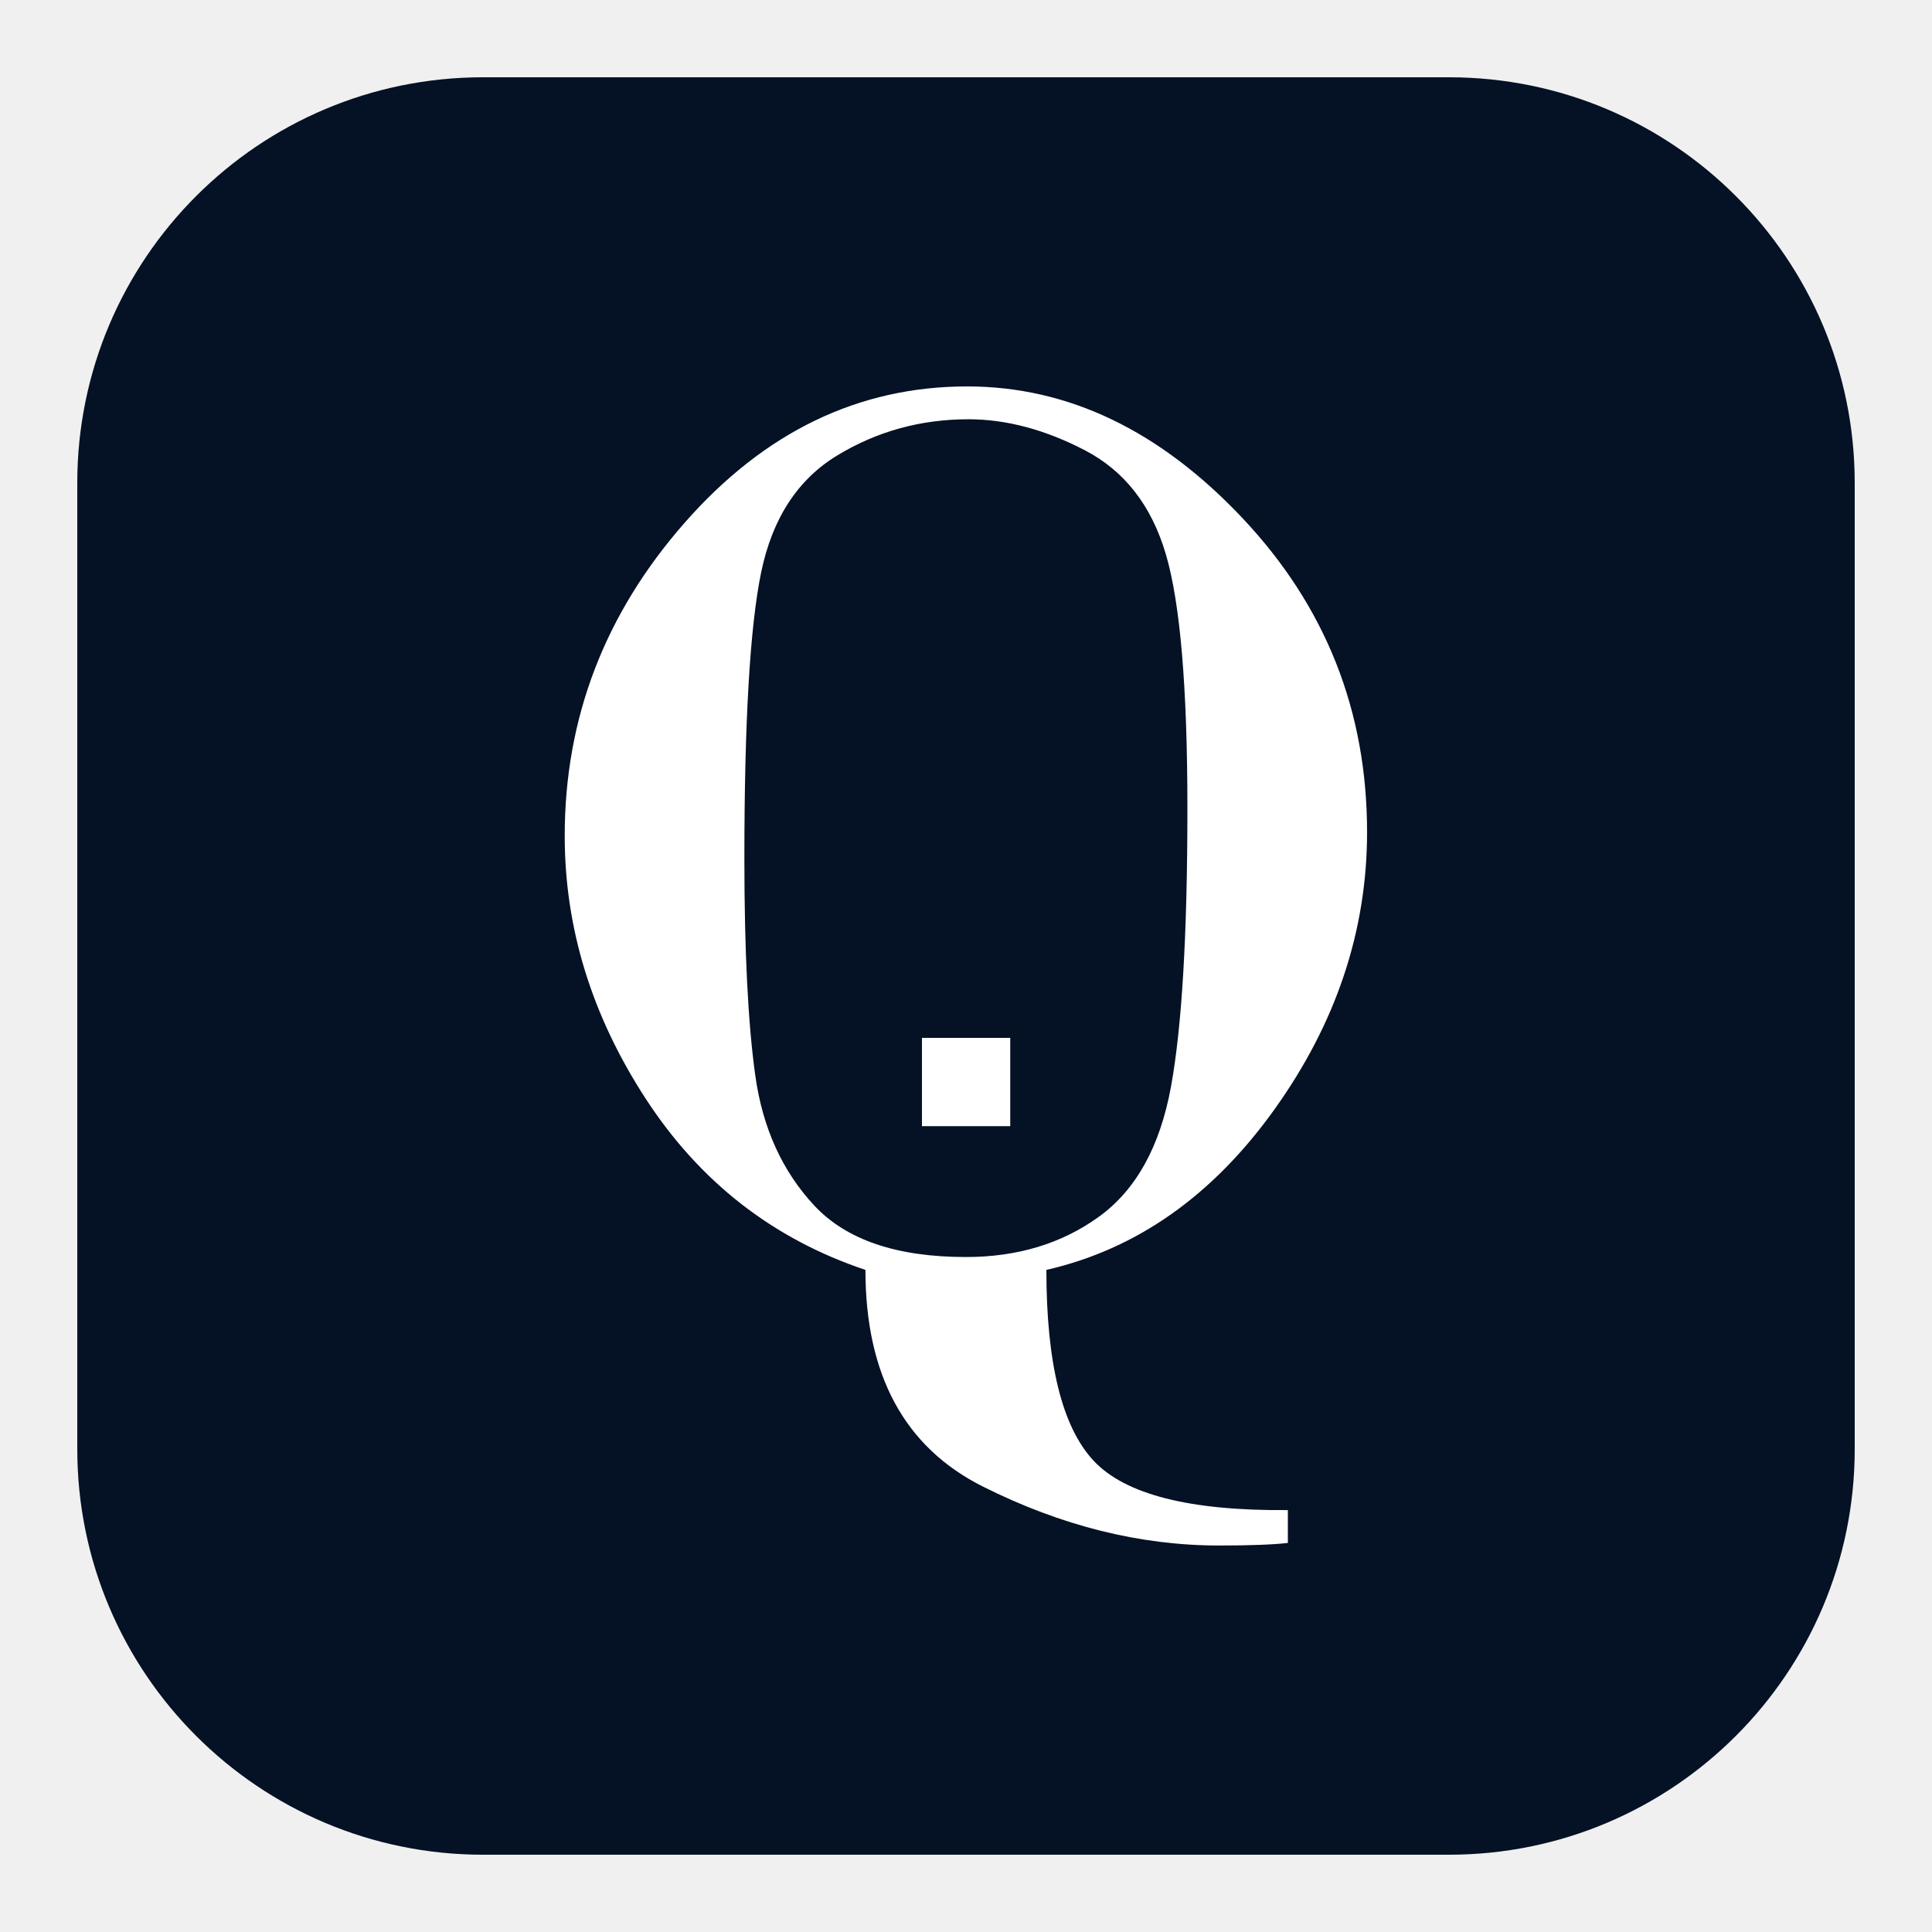
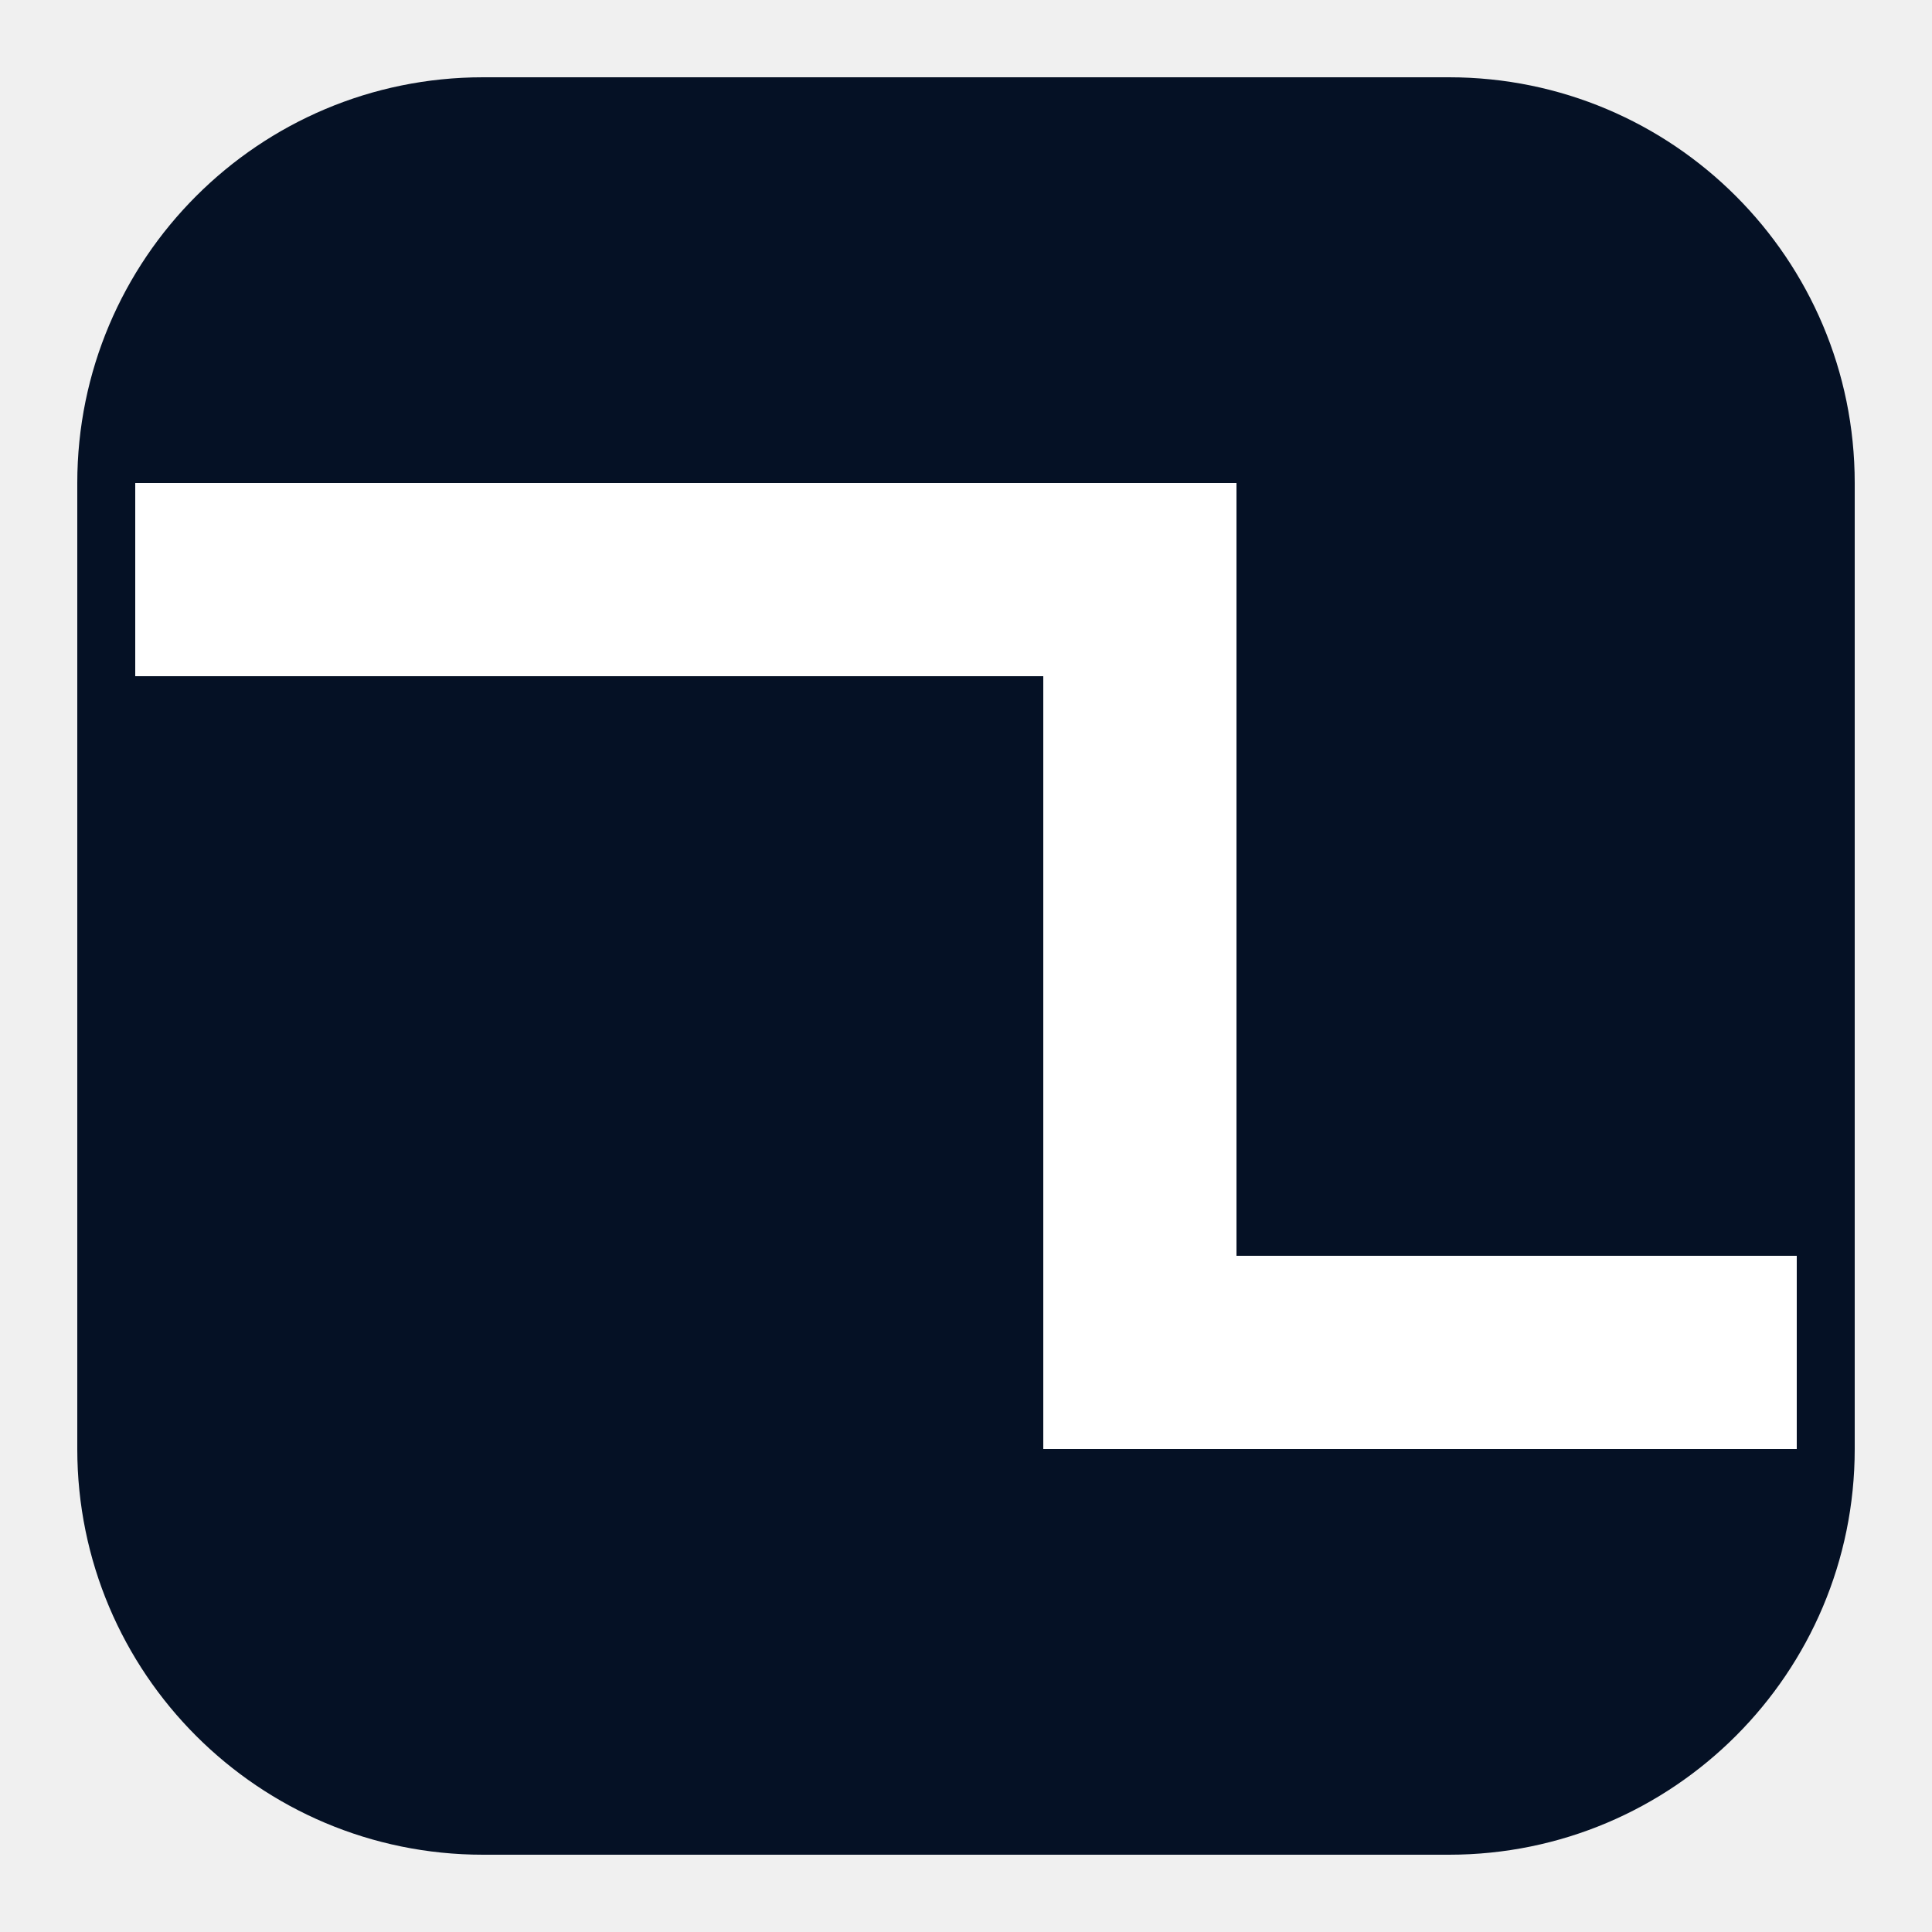
<svg xmlns="http://www.w3.org/2000/svg" viewBox="0 0 100 100" role="img" aria-label="VariationIQ">
  <rect x="4" y="4" width="92" height="92" rx="21" fill="#051125" />
-   <g fill="#FFFFFF">
-     <g transform="translate(25.83,65.73) scale(0.03333,-0.03333)">
-       <path d="M1225 -373V-424Q1191 -428 1118 -428Q934 -428 751.5 -336.5Q569 -245 569 0Q354 72 228.0 265.5Q102 459 102 674Q102 948 288.0 1160.0Q474 1372 727 1372Q962 1372 1155.0 1167.0Q1348 962 1348 680Q1348 450 1204.0 249.0Q1060 48 850 0Q850 -218 923.5 -296.5Q997 -375 1225 -373ZM729 1321Q618 1321 525.5 1265.0Q433 1209 407.0 1083.0Q381 957 381 639Q381 423 398.0 301.5Q415 180 489.5 100.0Q564 20 725 20Q845 20 931.5 82.5Q1018 145 1043.5 284.5Q1069 424 1069 717Q1069 998 1035.5 1111.5Q1002 1225 909.5 1273.0Q817 1321 729 1321Z" />
-     </g>
-     <rect x="47.72" y="53.72" width="4.57" height="4.57" />
-   </g>
+   <path d="M12 30 H59 V70 H88" fill="none" stroke="#FFFFFF" stroke-width="10" stroke-linecap="square" stroke-linejoin="miter" stroke-miterlimit="10" />
</svg>
